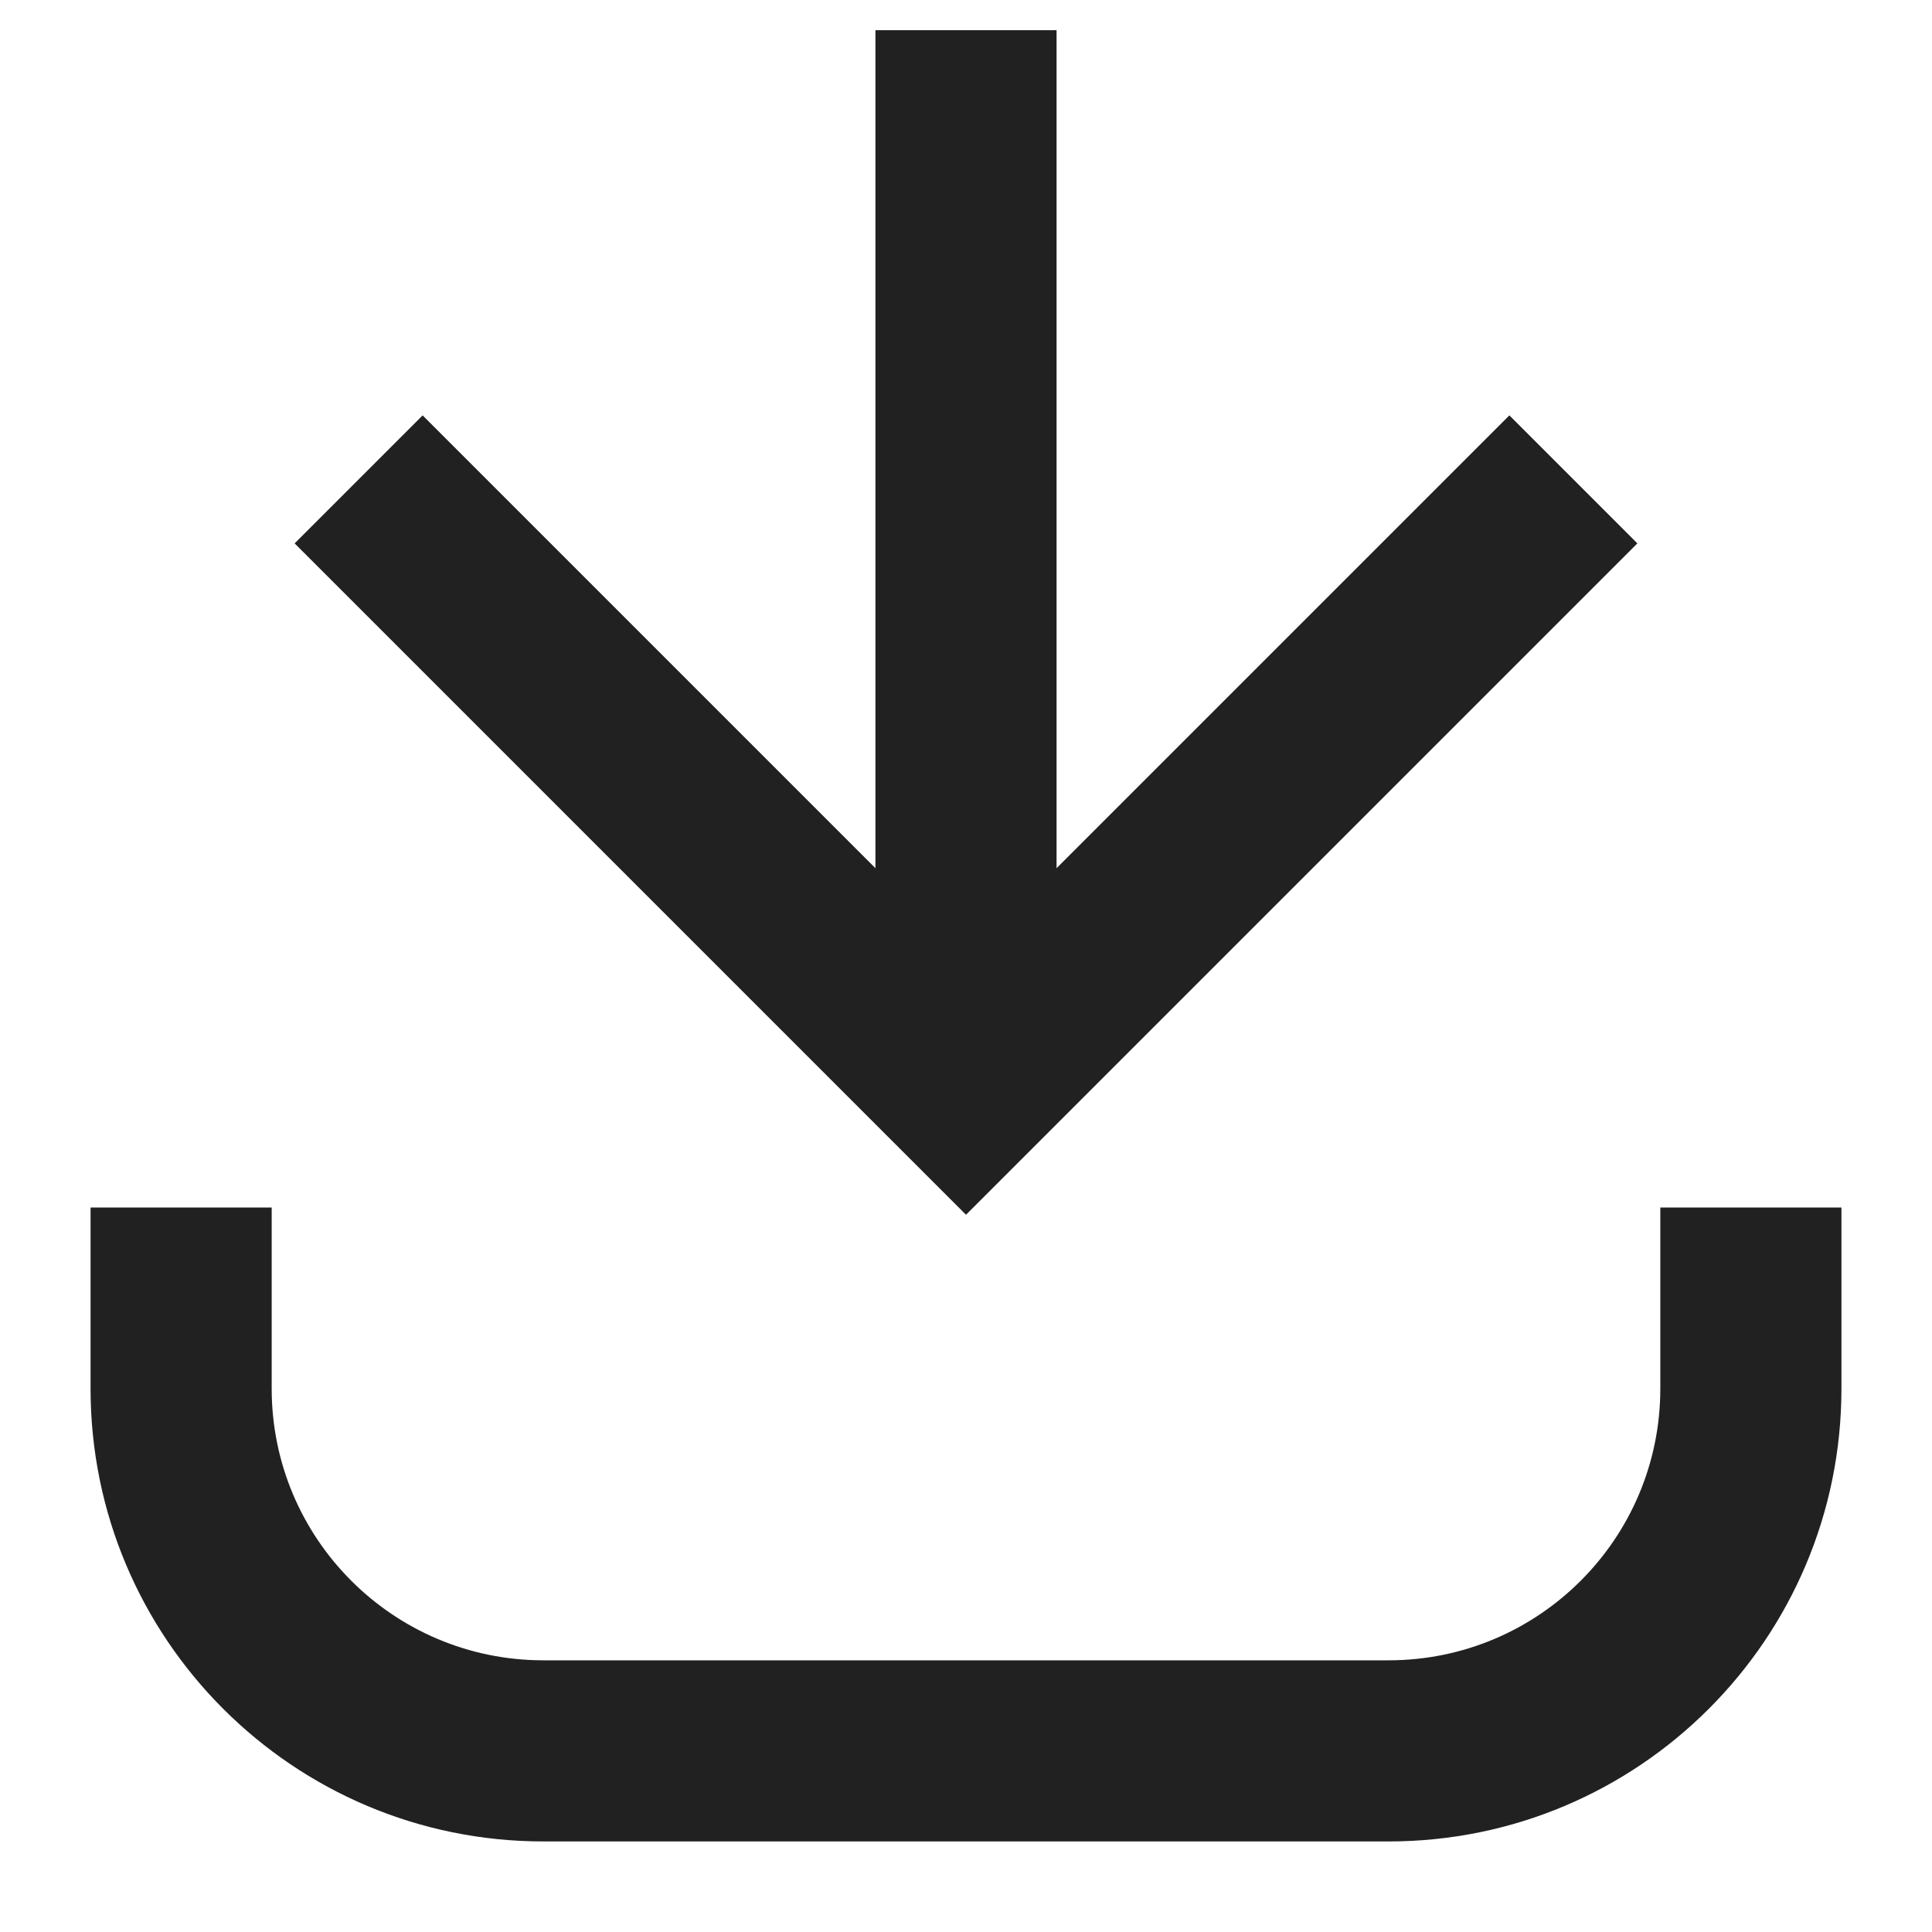
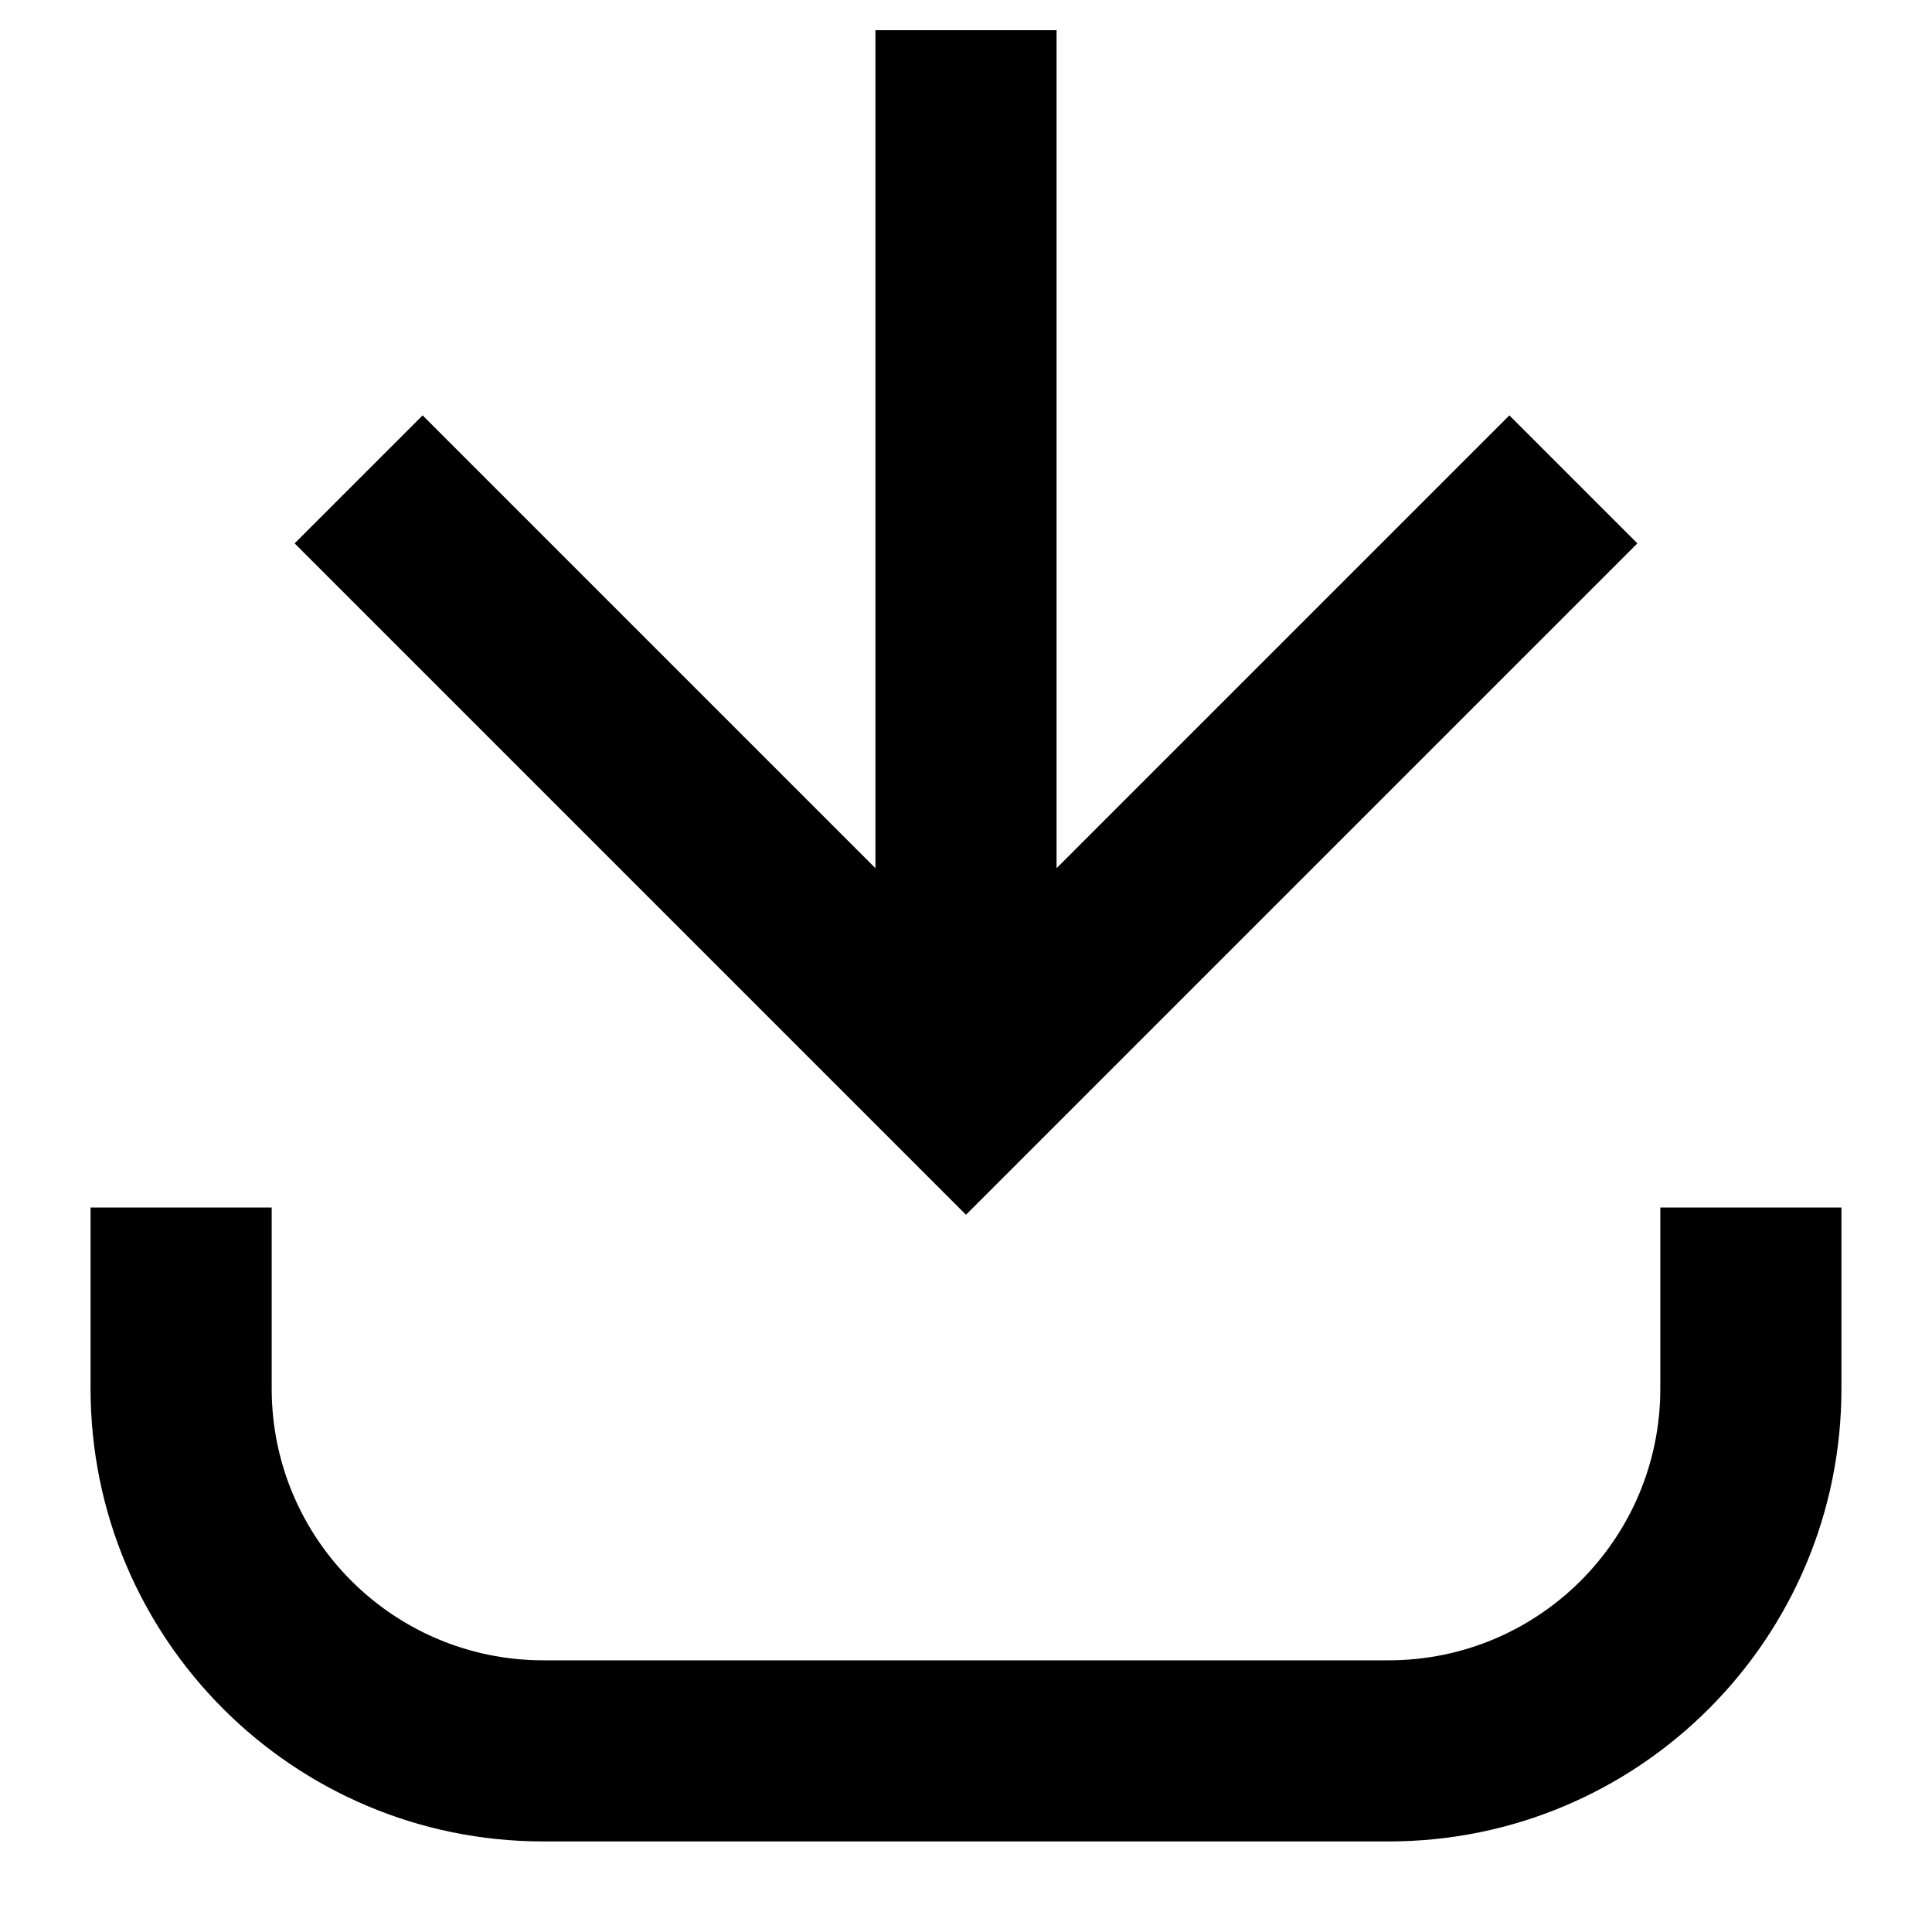
<svg xmlns="http://www.w3.org/2000/svg" viewBox="0 0 16 16" fill="currentColor">
-   <path fill-opacity=".87" d="M2.25 11.5a2.25 2.25 0 0 0 2.25 2.25h7a2.25 2.25 0 0 0 2.25-2.25V10h1.5v1.5a3.75 3.75 0 0 1-3.75 3.75h-7A3.75 3.75 0 0 1 .75 11.5V10h1.5zm6.5-4.31 3.75-3.75 1.06 1.06L8 10.06 2.44 4.5 3.5 3.44l3.75 3.75V.25h1.5z" />
+   <path d="M2.25 11.5a2.25 2.25 0 0 0 2.25 2.25h7a2.25 2.25 0 0 0 2.25-2.25V10h1.5v1.5a3.75 3.75 0 0 1-3.75 3.75h-7A3.75 3.75 0 0 1 .75 11.5V10h1.5zm6.5-4.31 3.75-3.75 1.06 1.06L8 10.06 2.44 4.5 3.5 3.44l3.75 3.75V.25h1.5z" />
</svg>
